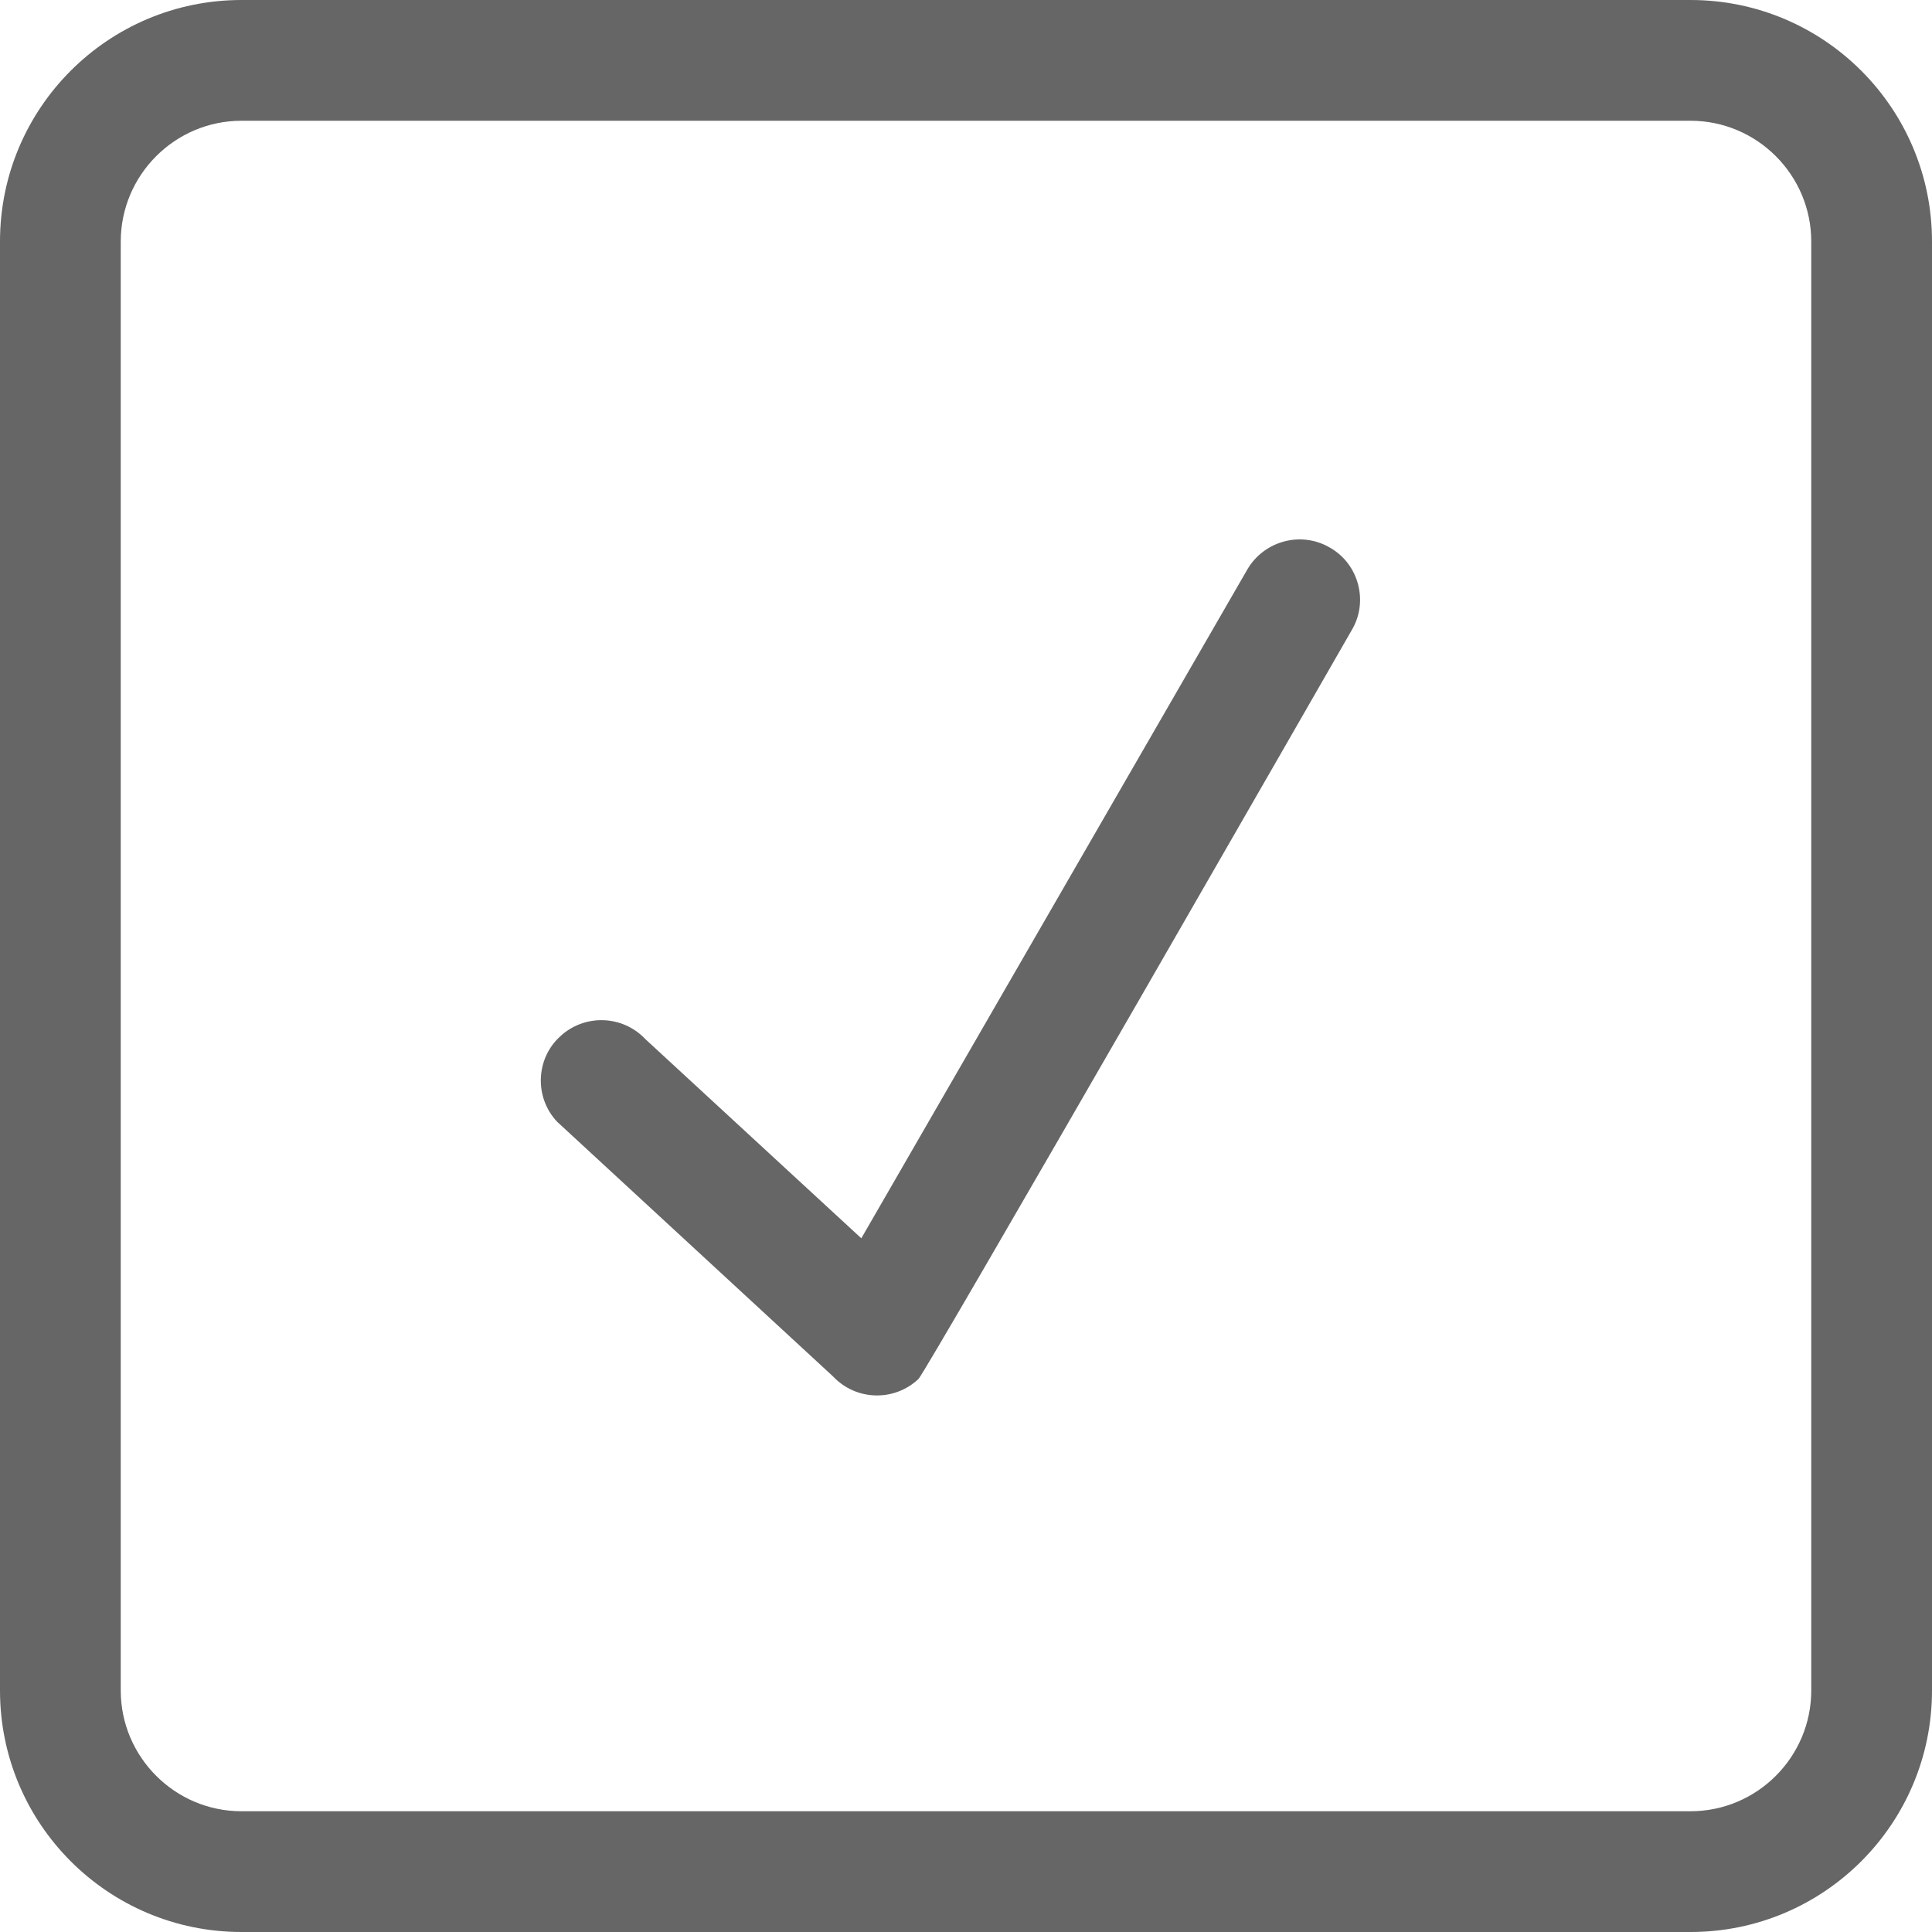
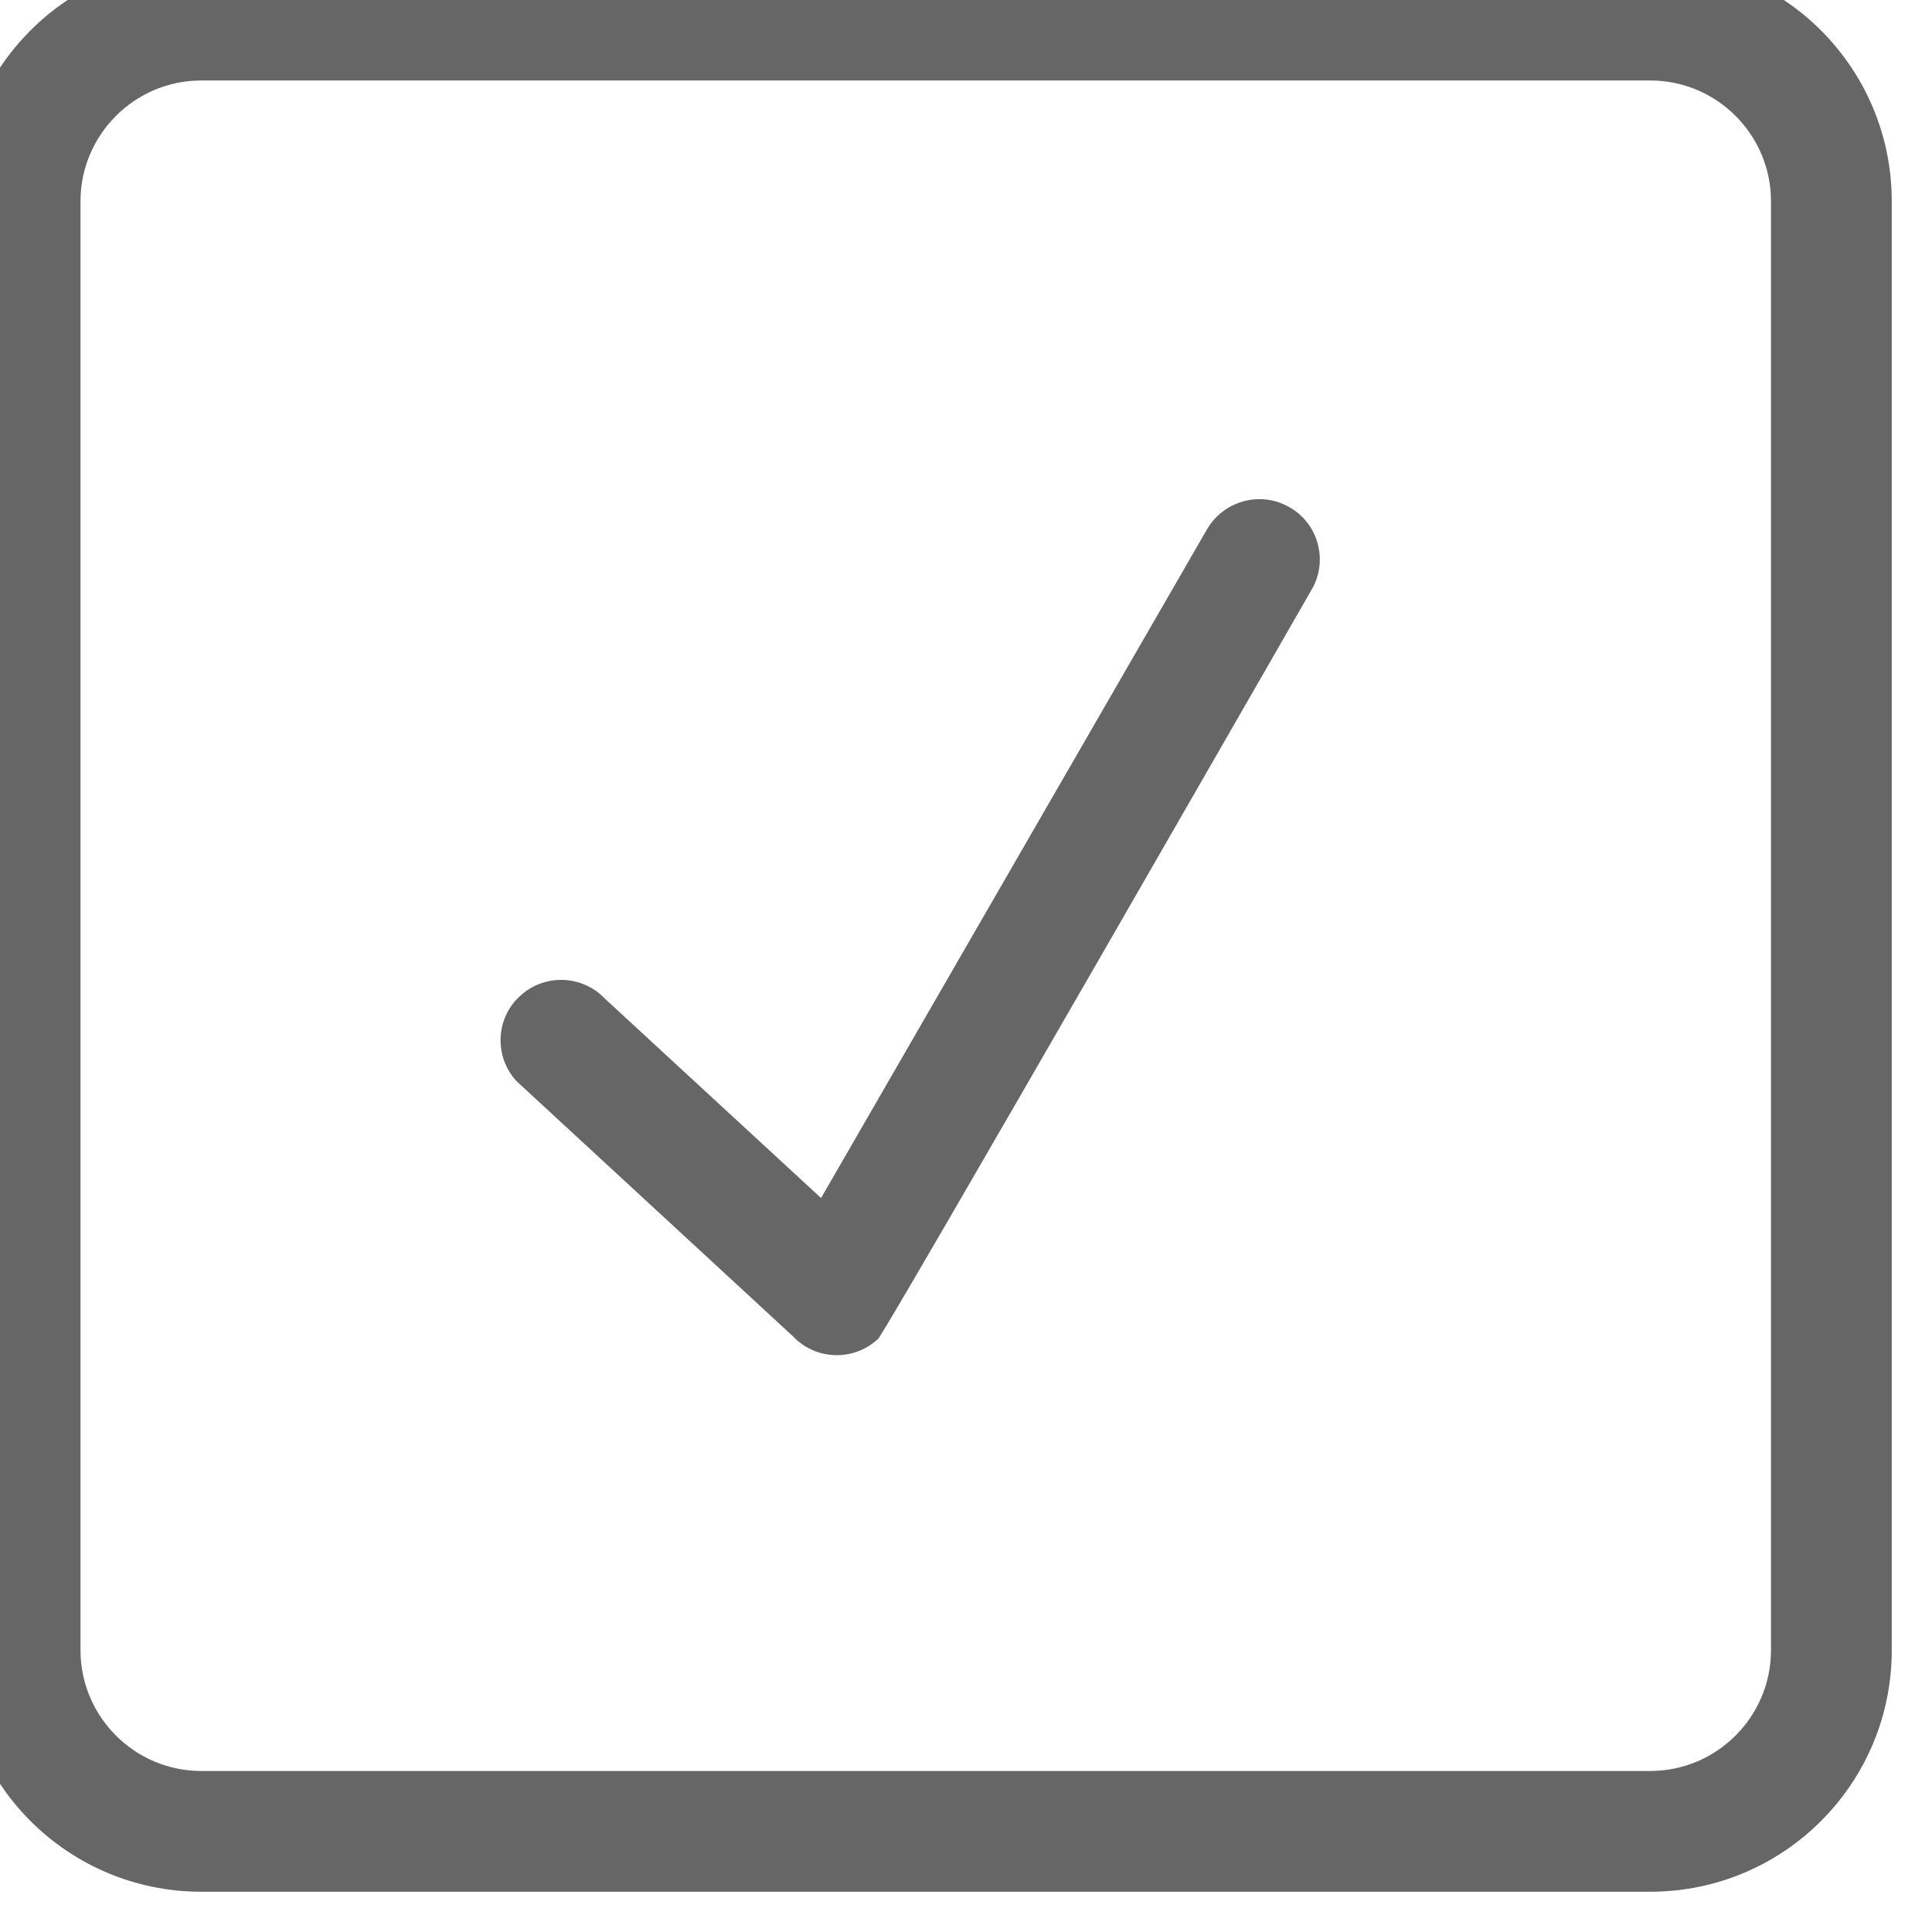
<svg xmlns="http://www.w3.org/2000/svg" width="32px" height="32px" viewBox="0 0 32 32" version="1.1">
  <defs />
  <g id="Page-1" stroke="none" stroke-width="1" fill="none" fill-rule="evenodd">
-     <g id="Icon-Set" transform="translate(-256, -1035)" fill="#666666">
+     <g id="Icon-Set" transform="translate(-256.6667, -1035.667)" fill="#666666">
      <path d="M286,1063 C286,1064.1 285.104,1065 284,1065 L260,1065 C258.896,1065 258,1064.1 258,1063 L258,1039 C258,1037.9 258.896,1037 260,1037 L284,1037 C285.104,1037 286,1037.9 286,1039 L286,1063 L286,1063 Z M284,1035 L260,1035 C257.791,1035 256,1036.79 256,1039 L256,1063 C256,1065.21 257.791,1067 260,1067 L284,1067 C286.209,1067 288,1065.21 288,1063 L288,1039 C288,1036.79 286.209,1035 284,1035 L284,1035 Z M278.027,1044.07 C277.548,1043.79 276.937,1043.96 276.661,1044.43 L270.266,1055.51 L266.688,1052.21 C266.31,1051.81 265.677,1051.79 265.274,1052.17 C264.871,1052.54 264.85,1053.18 265.228,1053.58 L269.8,1057.8 C270.177,1058.2 270.81,1058.22 271.213,1057.84 C271.335,1057.73 278.393,1045.43 278.393,1045.43 C278.669,1044.96 278.505,1044.34 278.027,1044.07 L278.027,1044.07 Z" id="checkmark-square" />
    </g>
  </g>
</svg>
